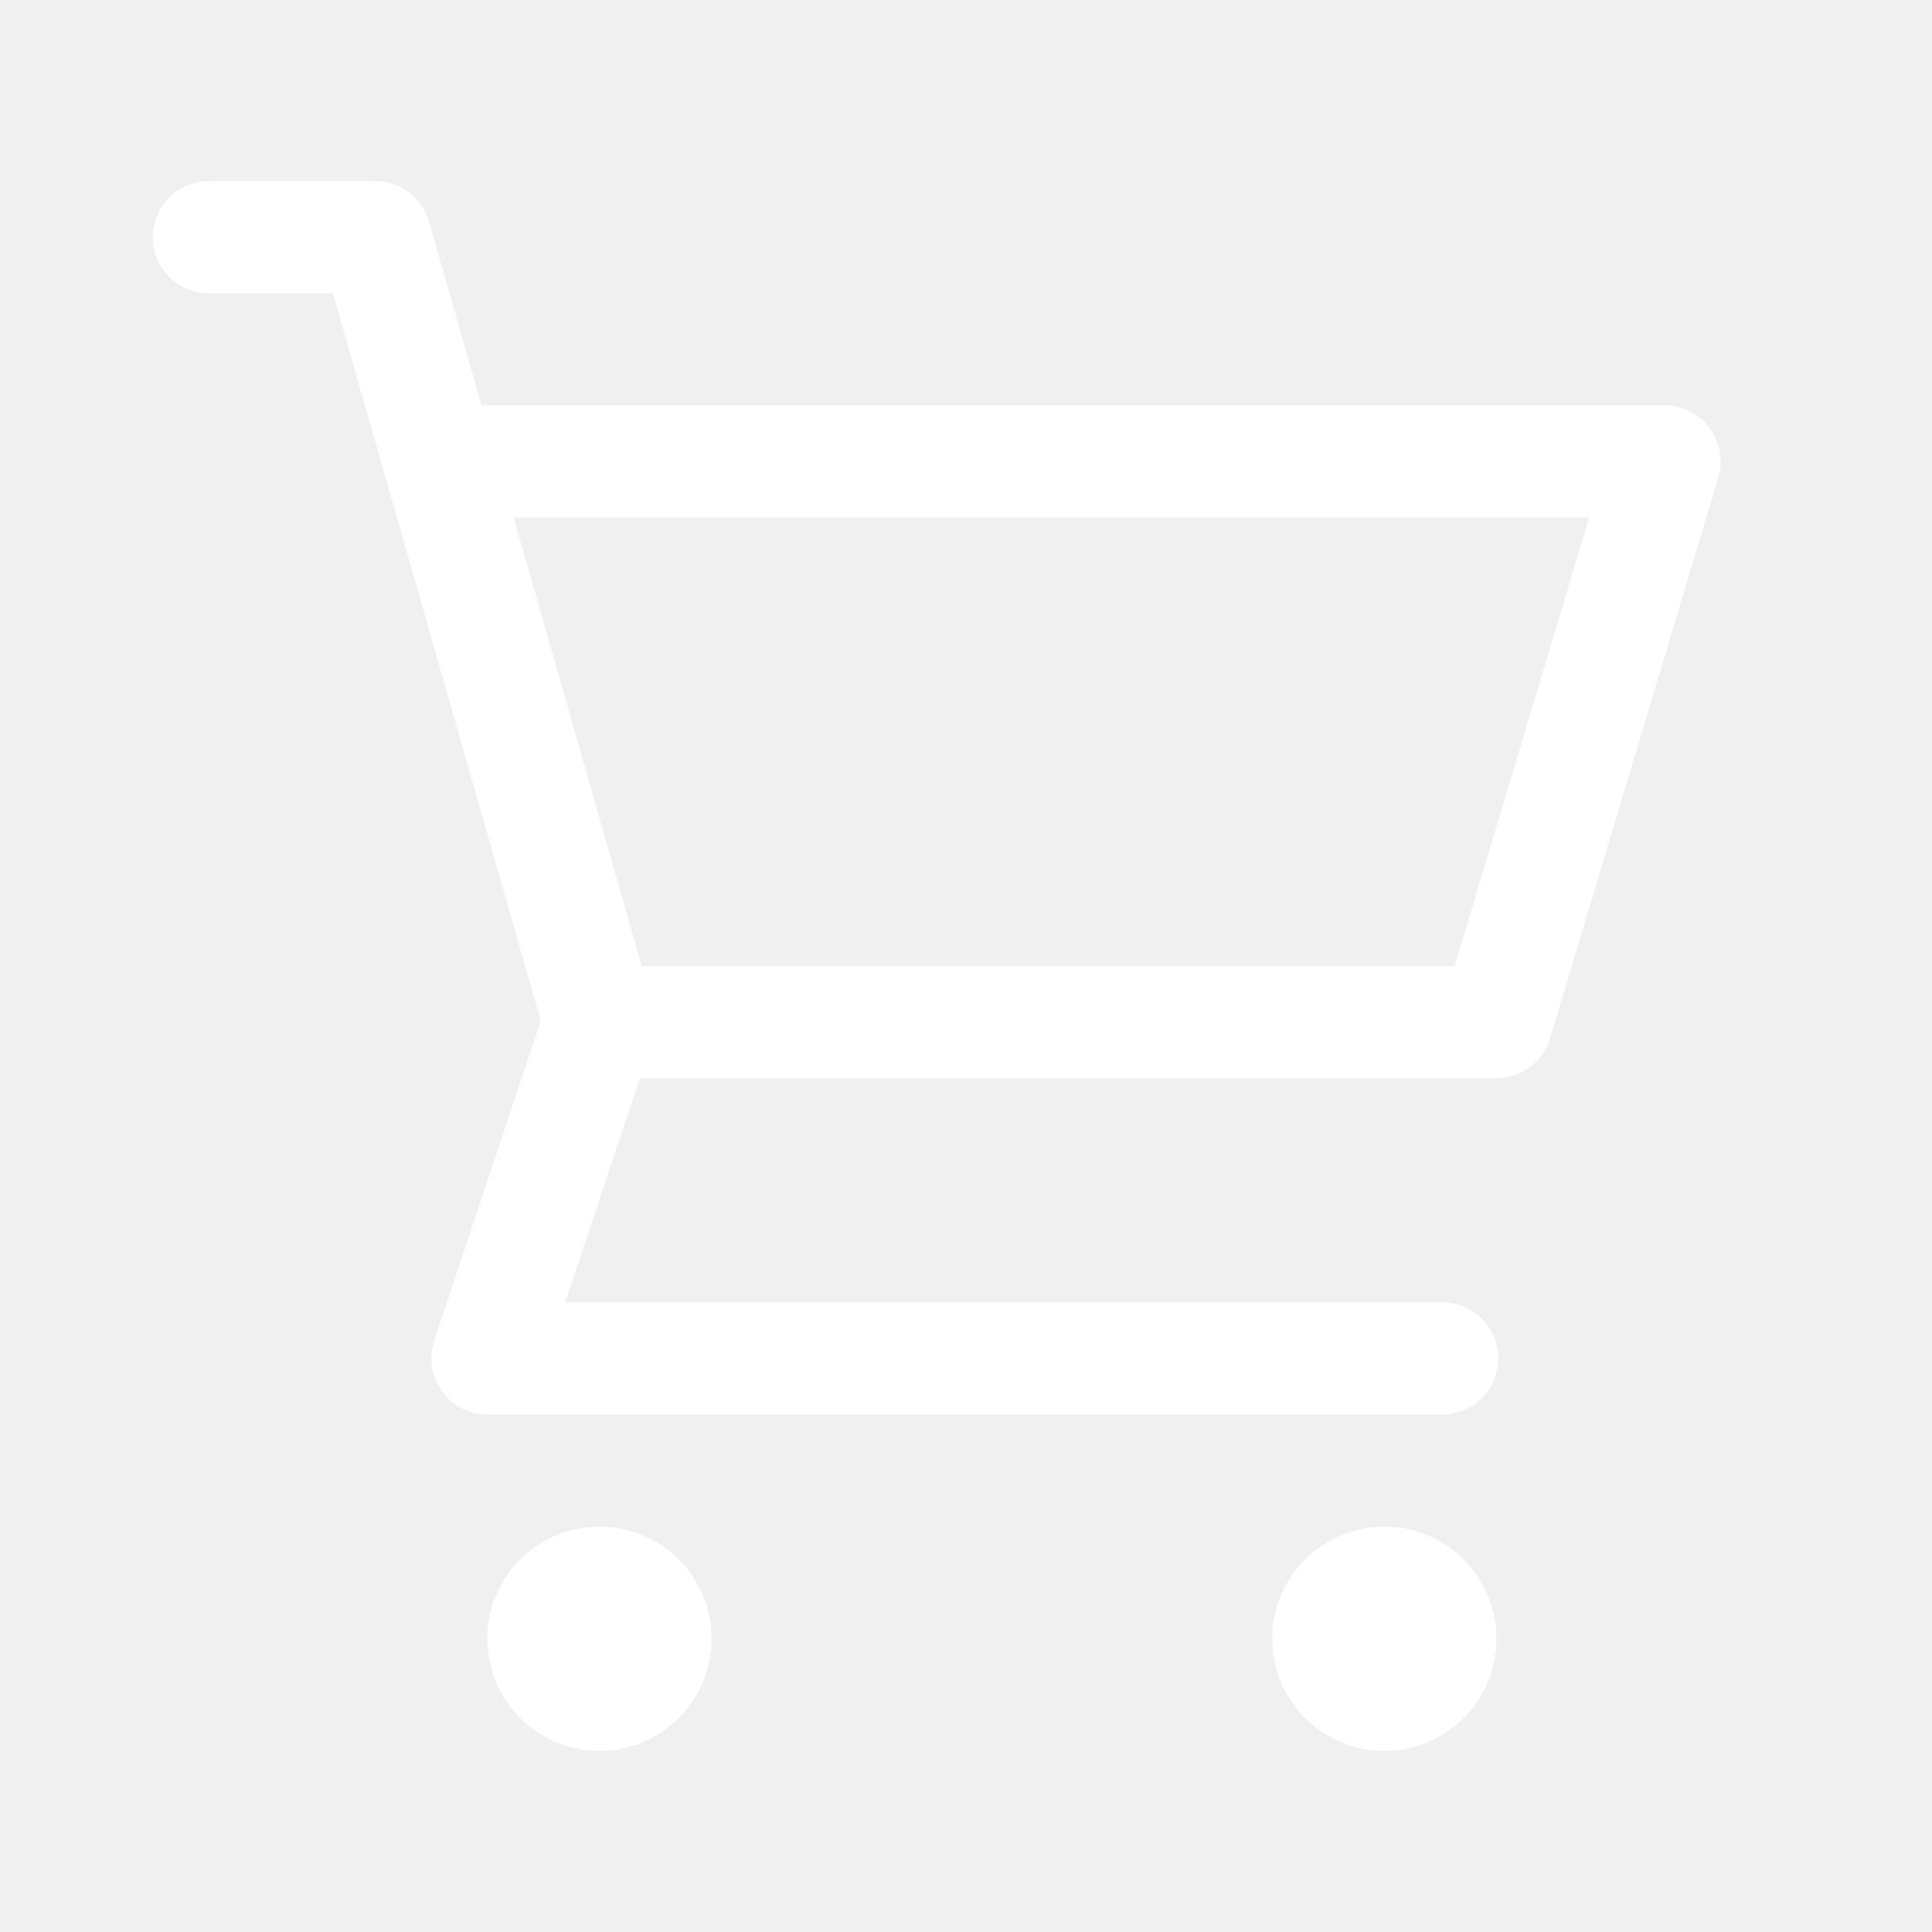
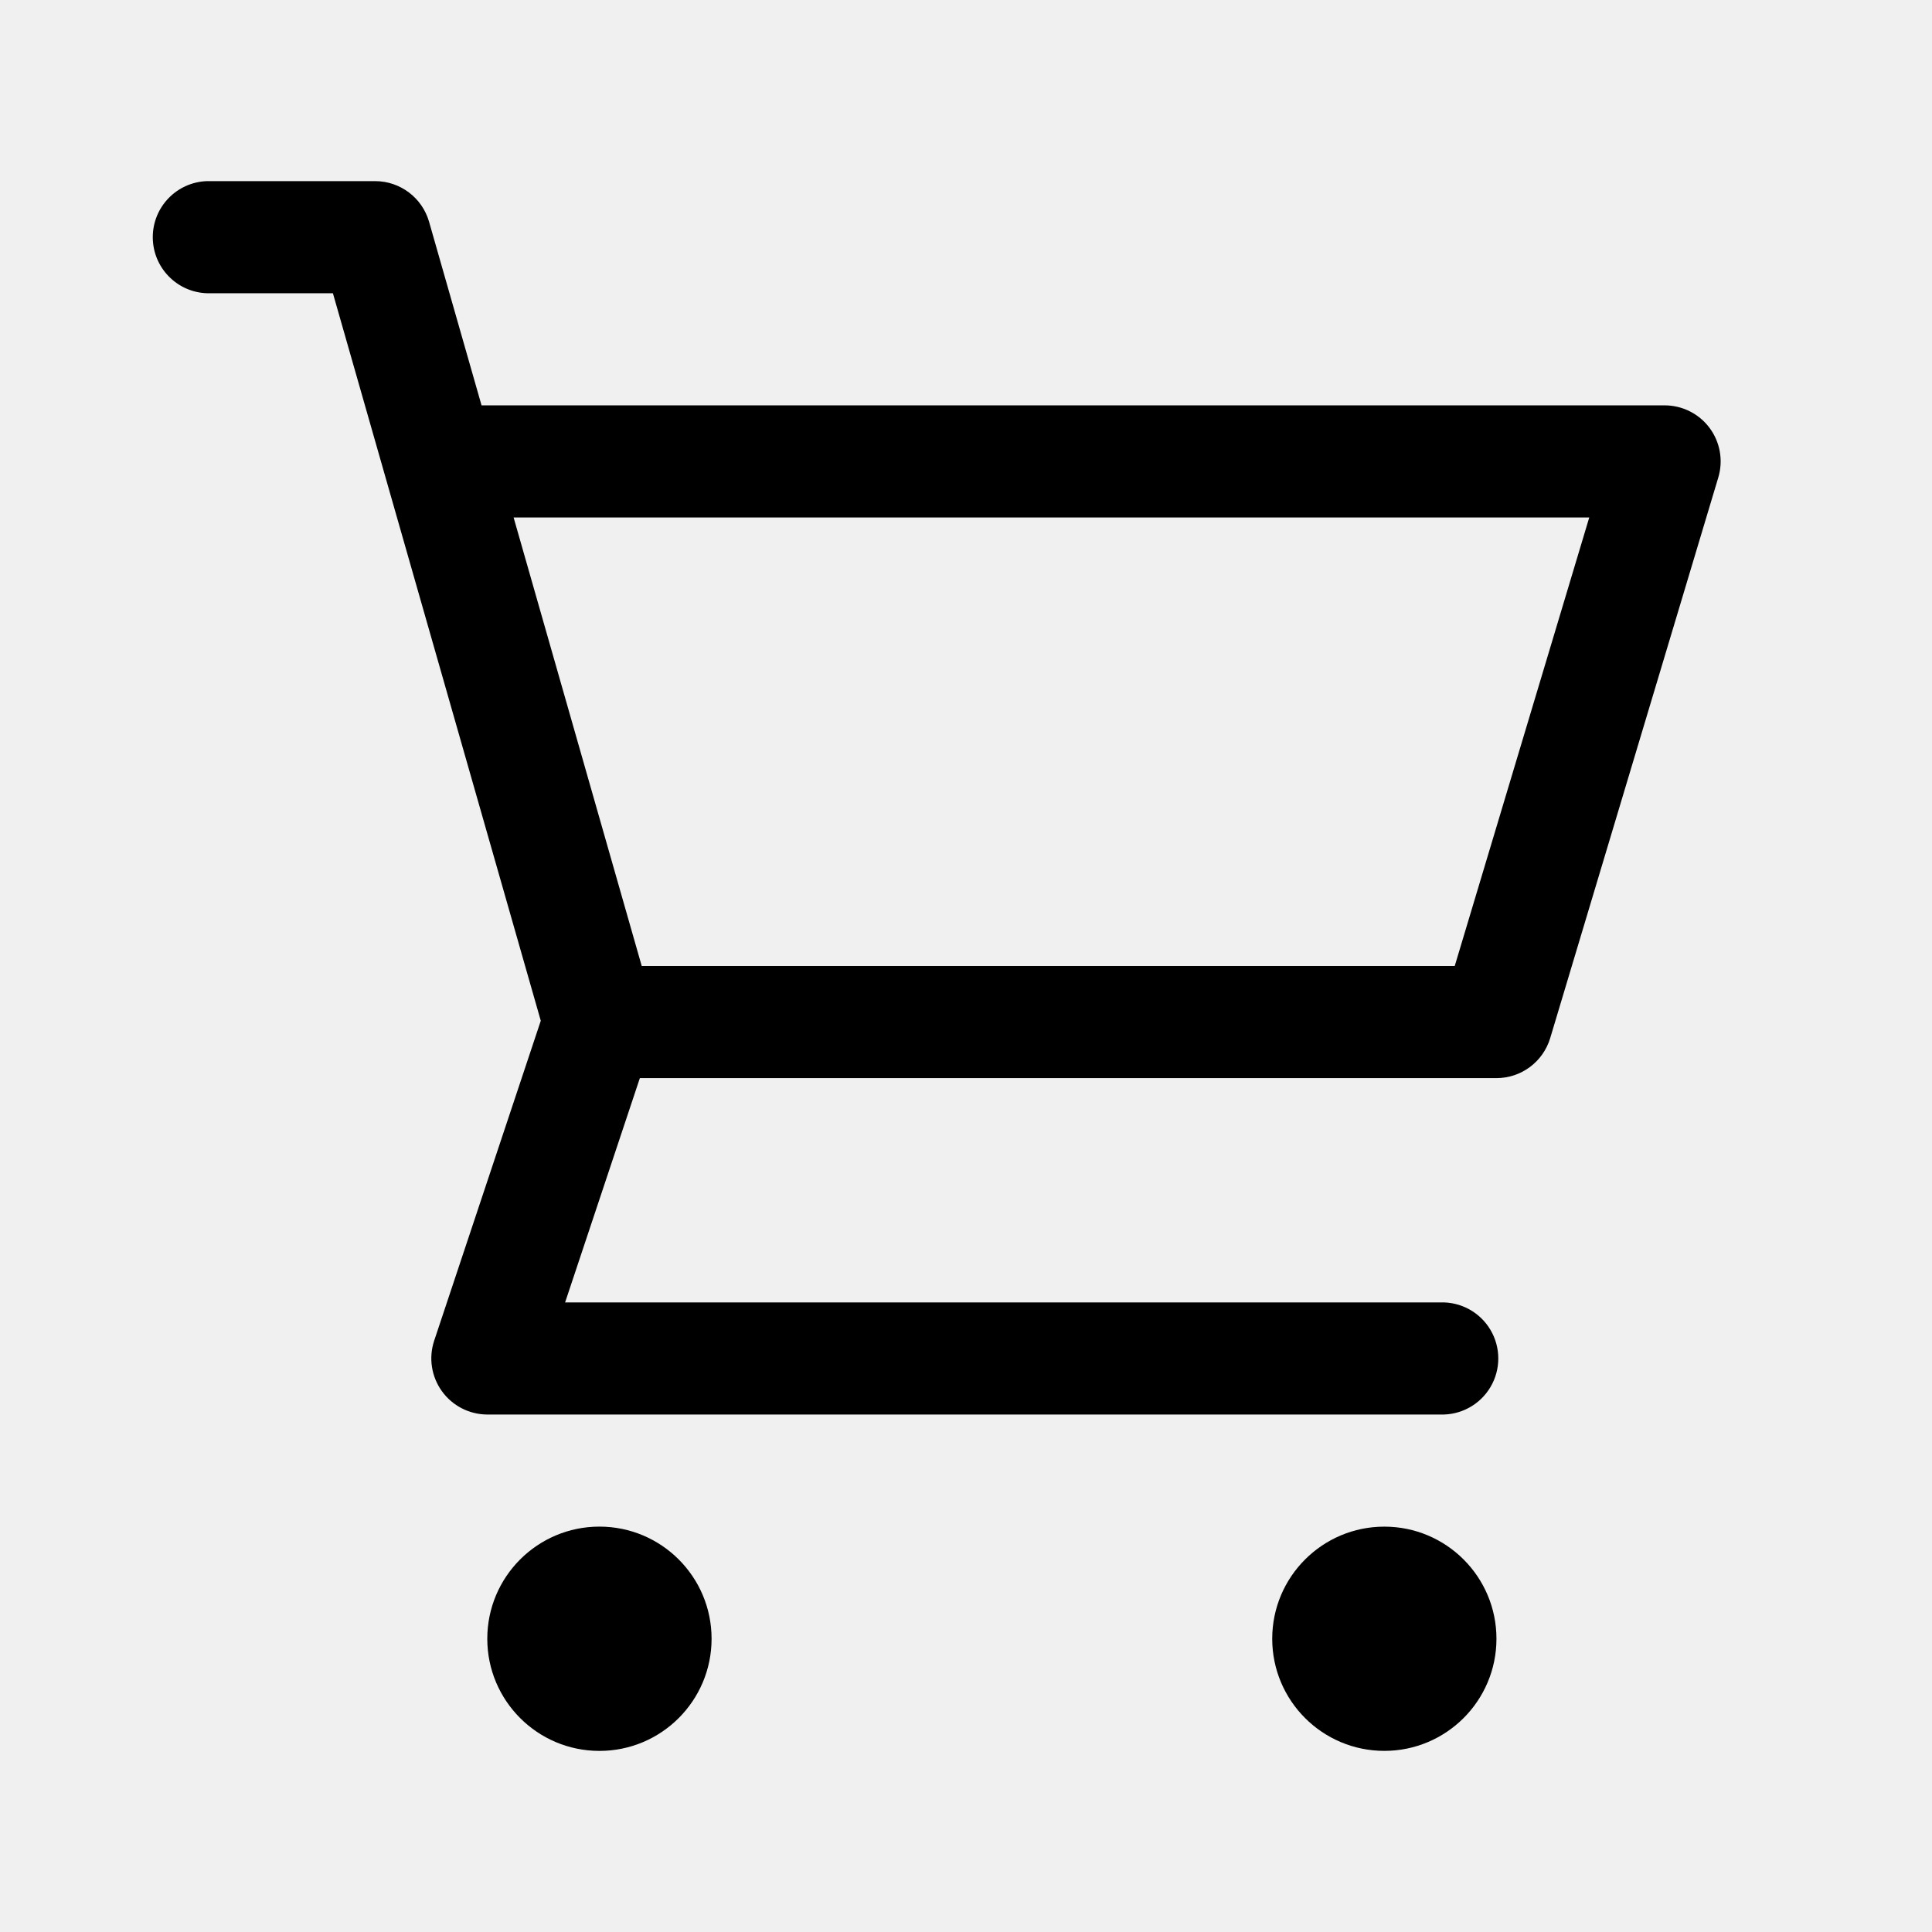
<svg xmlns="http://www.w3.org/2000/svg" class="aspire-icon aspire-cart-icon" fill="none" height="32" viewbox="0 0 32 32" width="32">
-   <g fill="white">
+   <g fill="black">
    <path clip-rule="evenodd" d="M3.429 3a.929.929 0 0 0 0 1.857h2.085l3.443 12.05-1.766 5.3a.93.93 0 0 0 .88 1.222h15.786a.929.929 0 1 0 0-1.857H9.36l1.238-3.715h14.188c.41 0 .771-.269.89-.662L28.46 7.91a.928.928 0 0 0-.89-1.196H7.976l-.869-3.04A.93.93 0 0 0 6.214 3zm7.2 13L8.507 8.571h17.816L24.095 16z" fill-rule="evenodd" />
    <path d="M11.786 27.143a1.857 1.857 0 1 1-3.715 0 1.857 1.857 0 0 1 3.715 0M22.929 29a1.857 1.857 0 1 0 0-3.714 1.857 1.857 0 0 0 0 3.714" />
  </g>
</svg>
